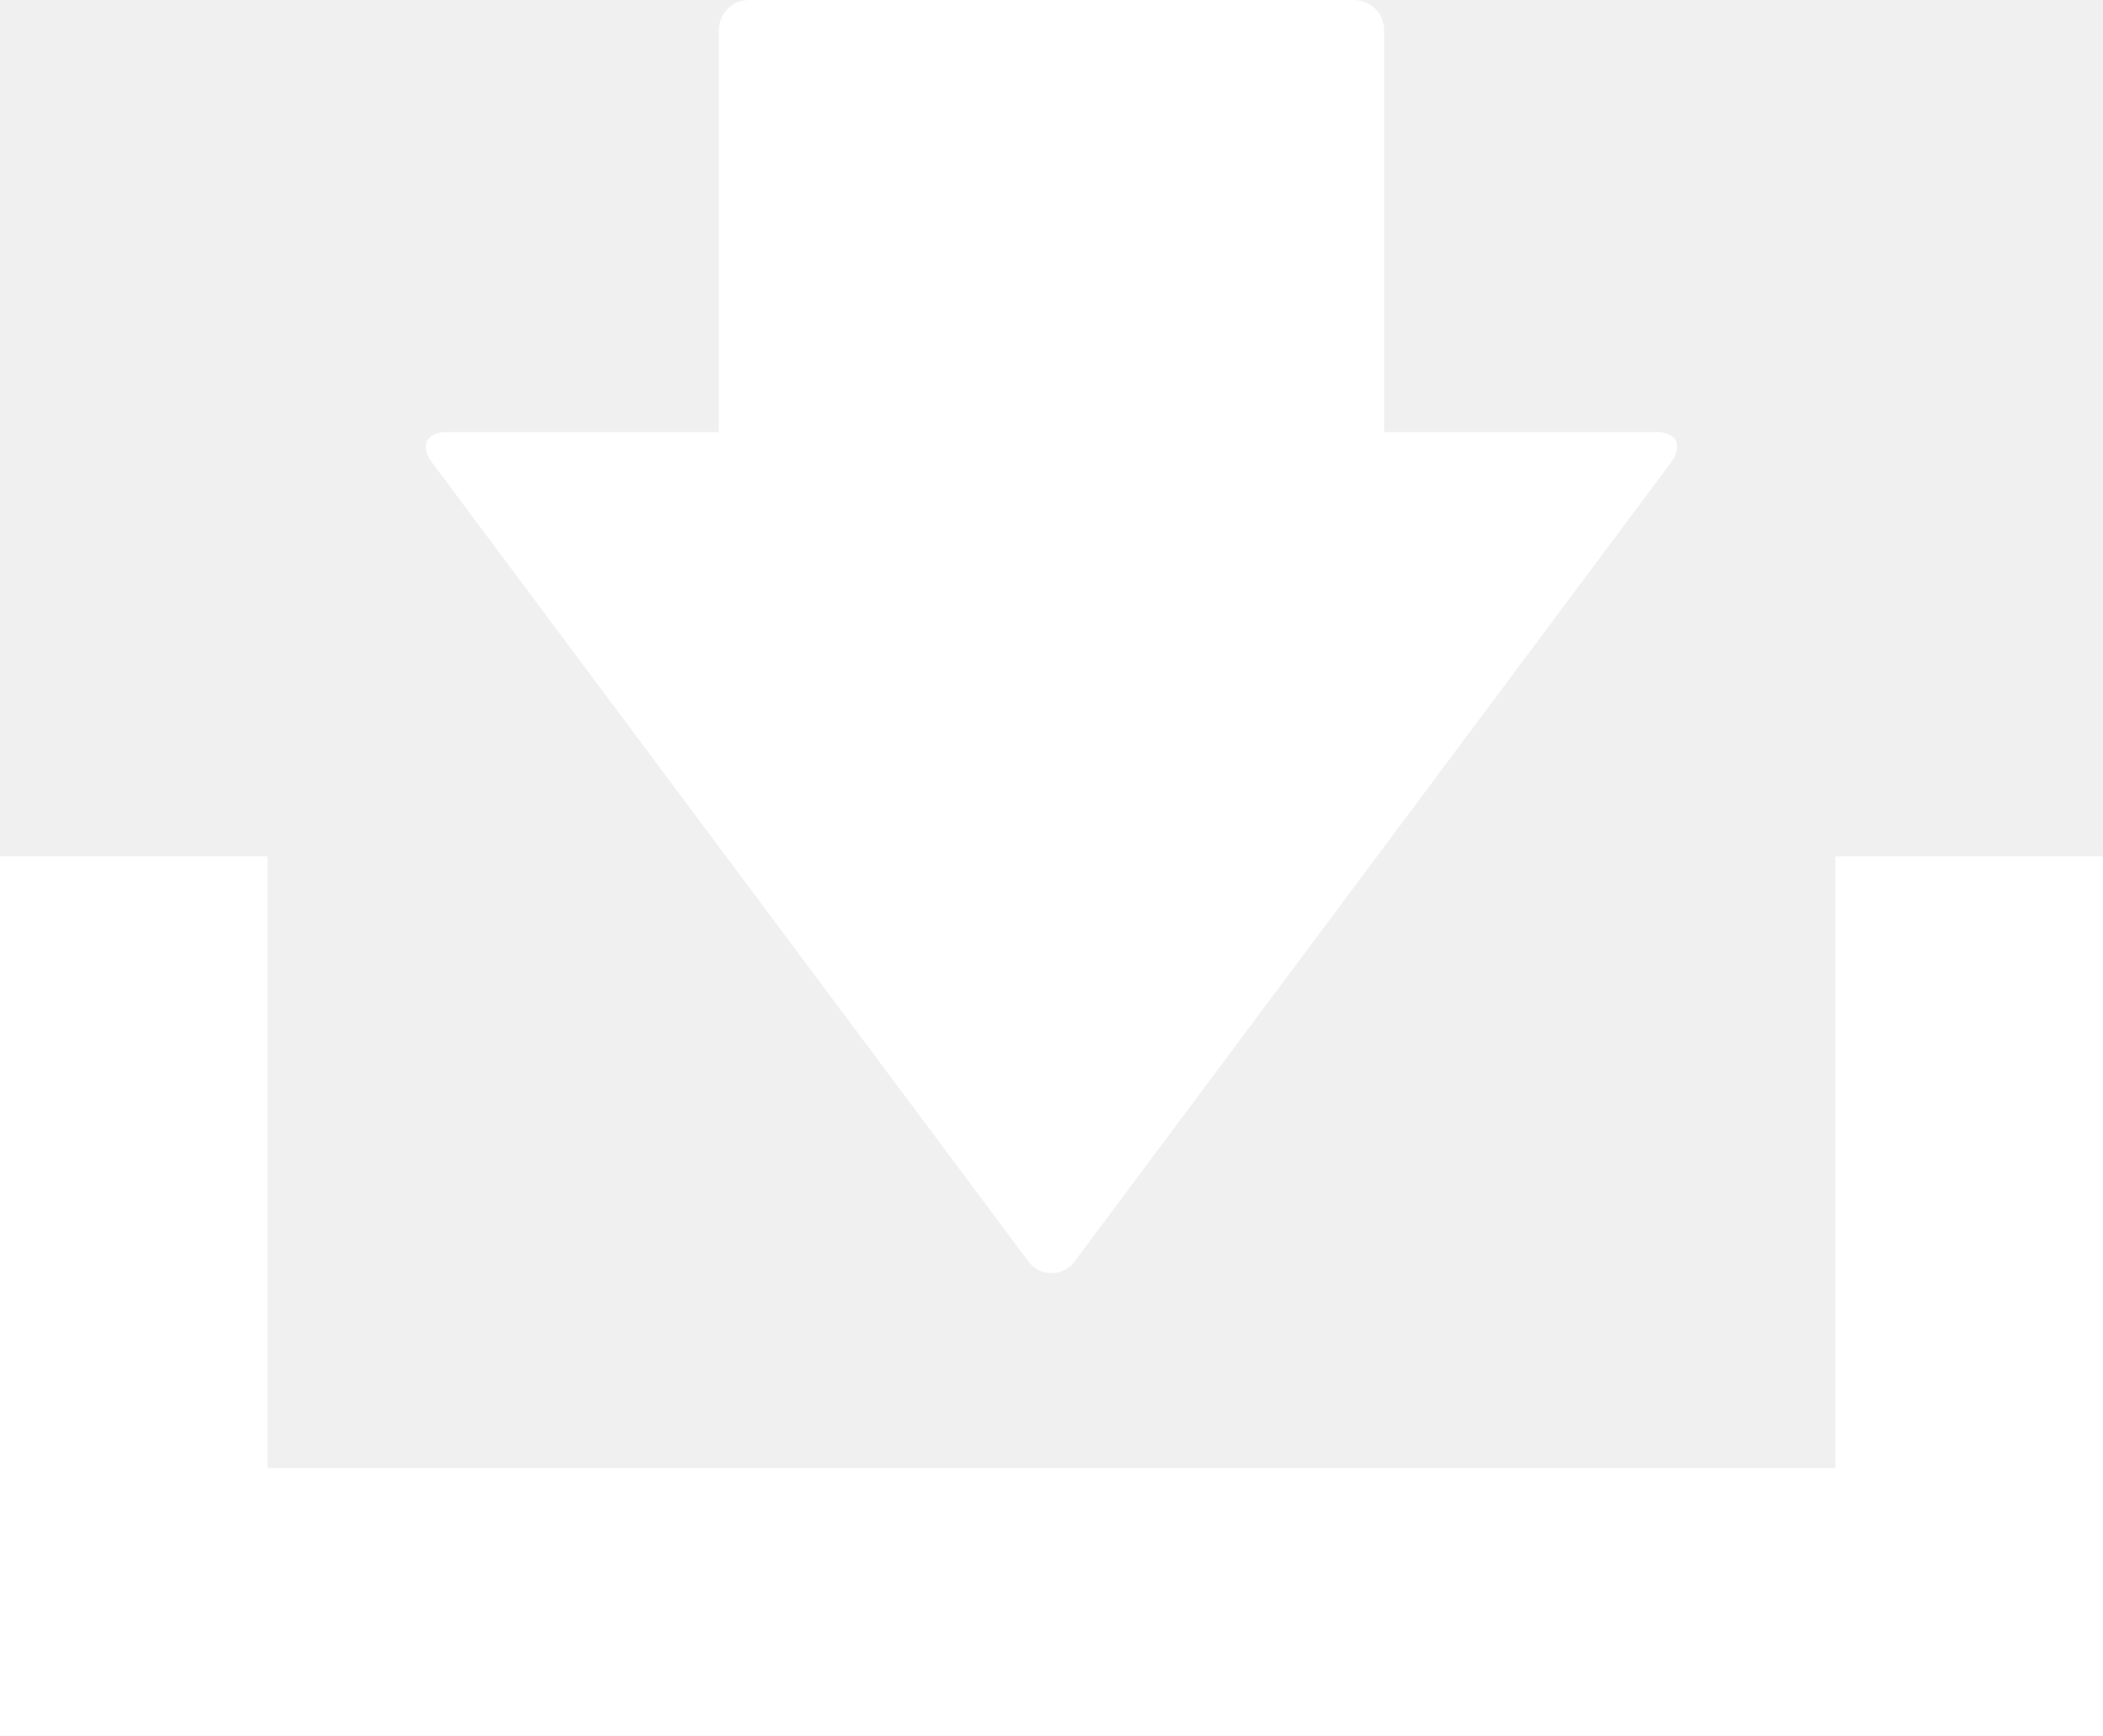
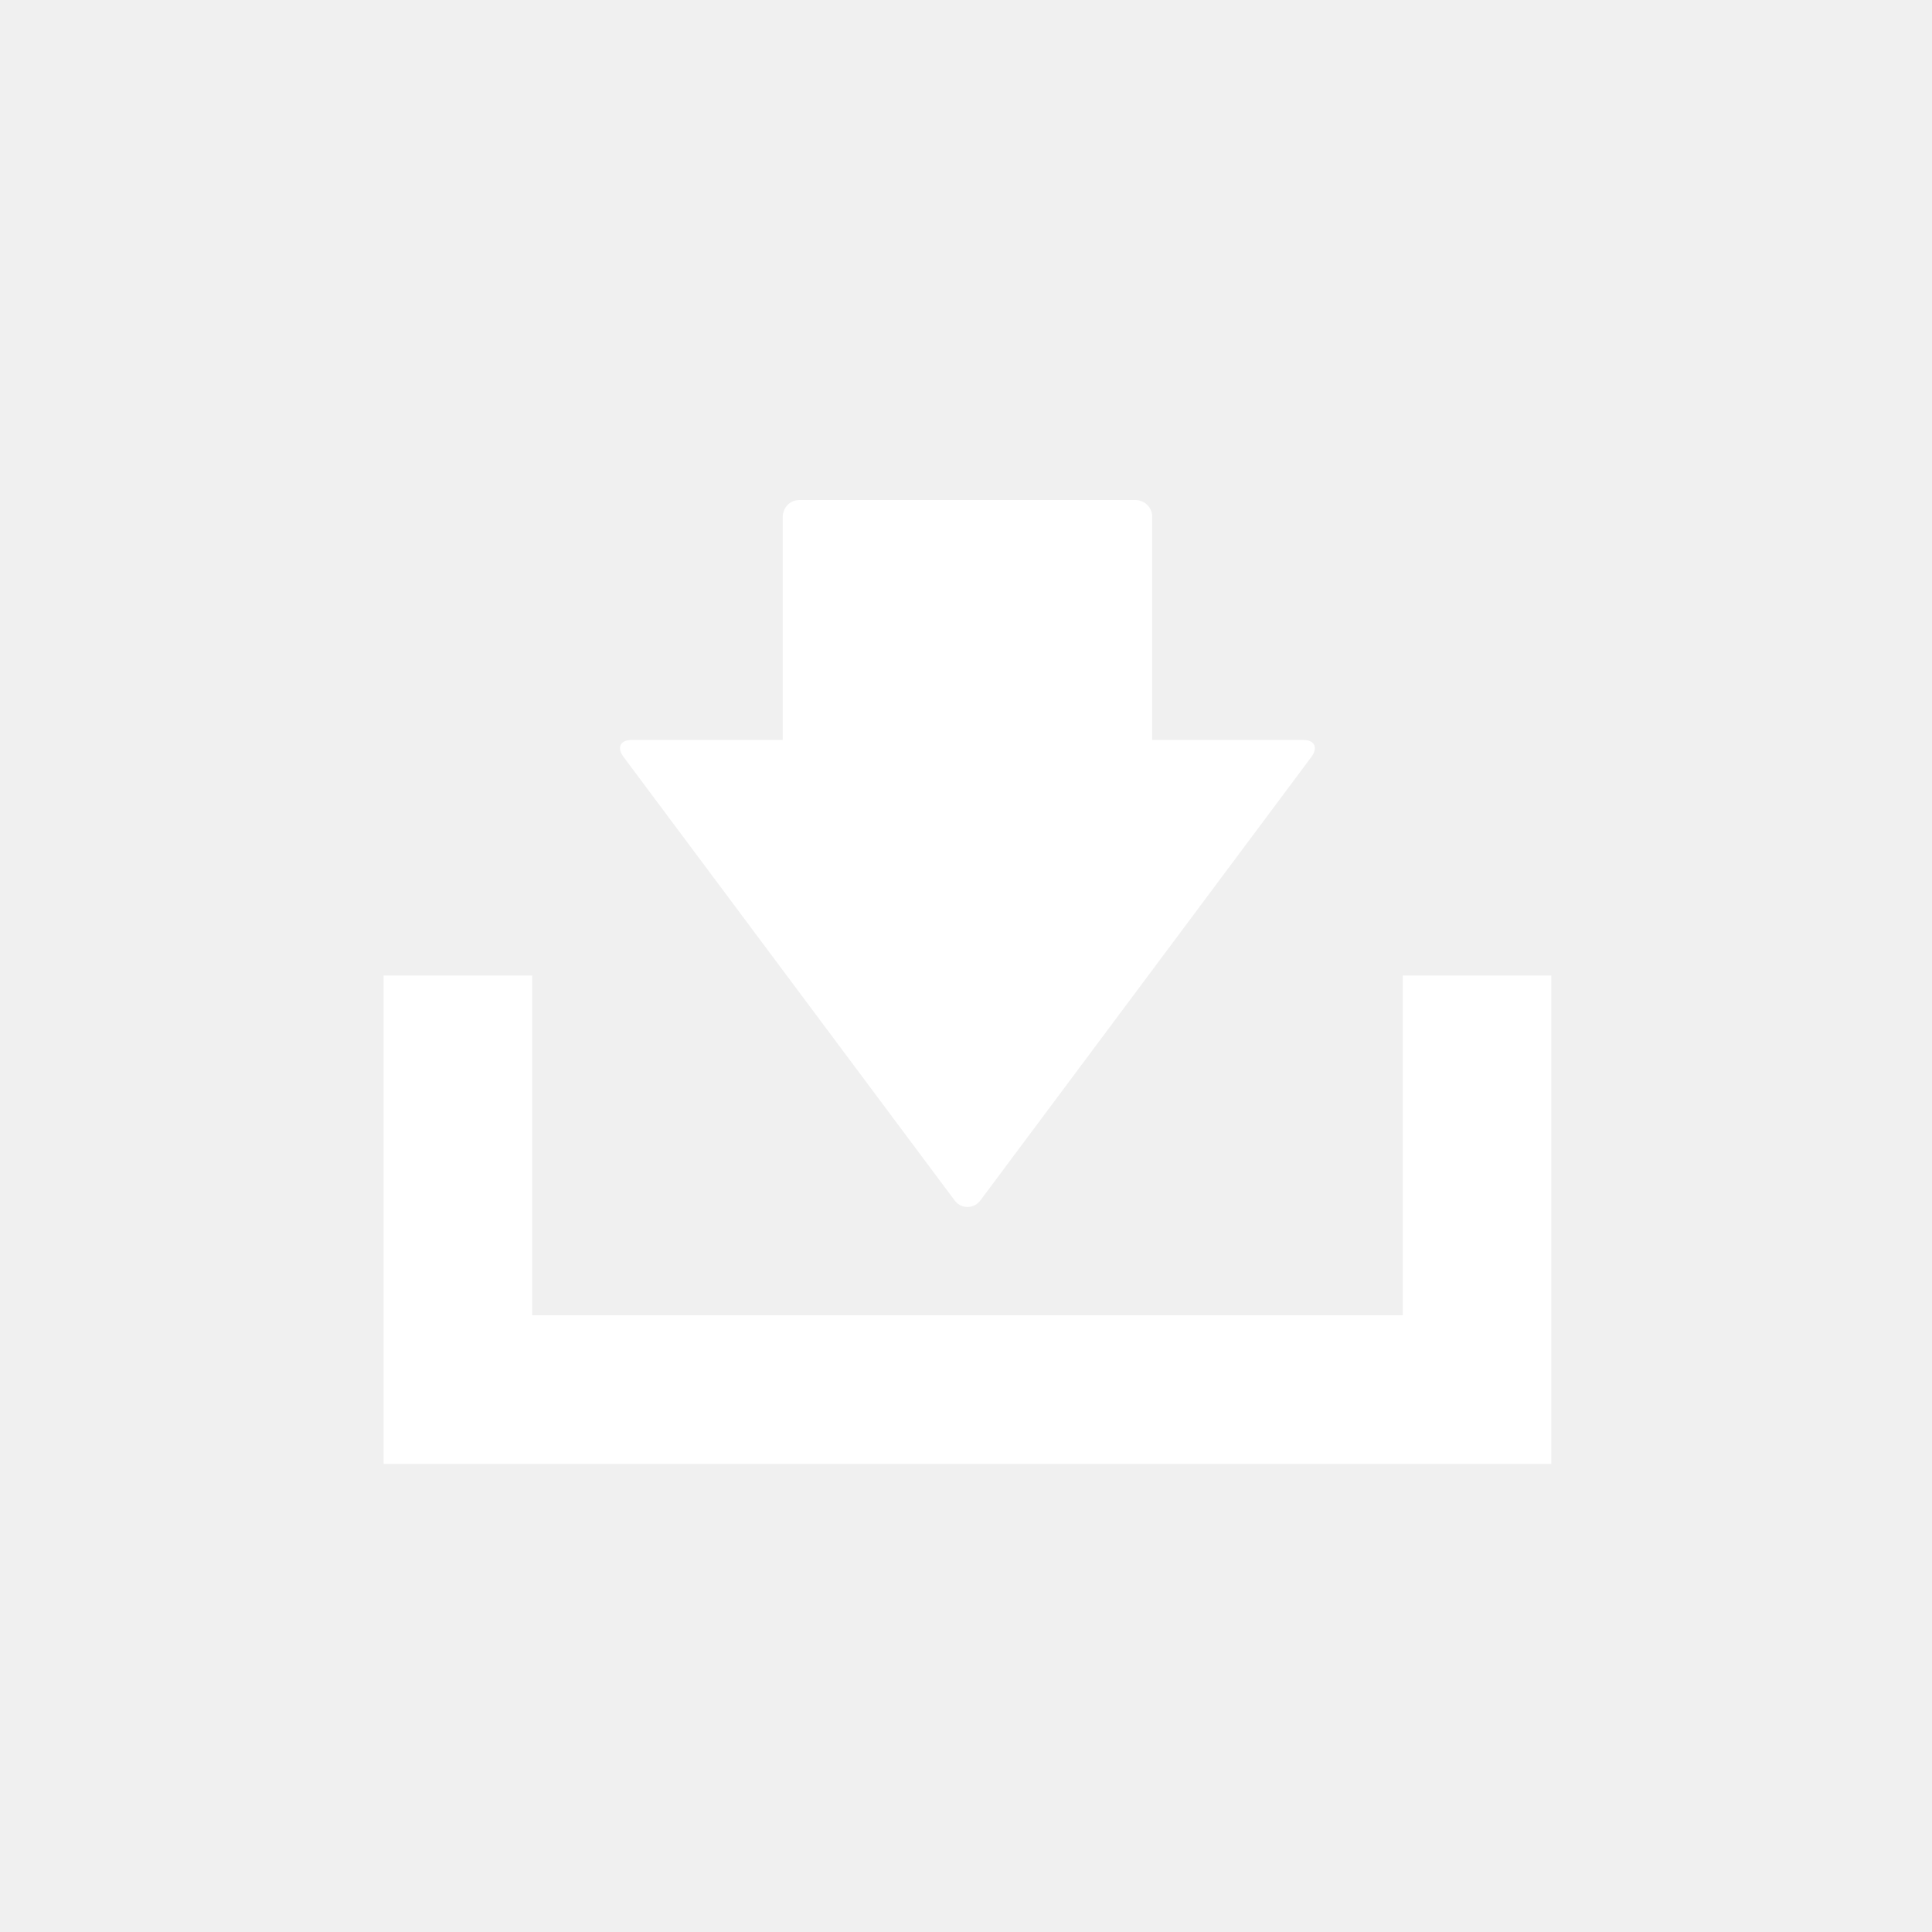
- <svg xmlns="http://www.w3.org/2000/svg" version="1.1" id="Layer_1" x="0px" y="0px" viewBox="0 0 55 45.4" enable-background="new 0 0 55 45.4" xml:space="preserve">
-   <path fill-rule="evenodd" clip-rule="evenodd" fill="#FFFFFF" d="M43.3,11.3h-7.1V0.8c0-0.5-0.4-0.8-0.8-0.8H19.6  c-0.5,0-0.8,0.4-0.8,0.8v10.5h-7.1c-0.6,0-0.7,0.4-0.4,0.8L26.9,33c0.3,0.4,0.9,0.4,1.2,0l15.6-20.9C44,11.7,43.9,11.3,43.3,11.3z" />
+ <svg xmlns="http://www.w3.org/2000/svg" version="1.1" id="Layer_1" x="0px" y="0px" viewBox="3552.3 -538.6 3095.4 3095.4" enable-background="new 3552.3 -538.6 3095.4 3095.4" xml:space="preserve">
+   <path fill="#FFFFFF" d="M5639.8,646.9h-241.5V289.7c0-17-13.6-27.2-27.2-27.2h-537.5c-17,0-27.2,13.6-27.2,27.2v357.2h-241.5  c-20.4,0-23.8,13.6-13.6,27.2L5082,1385c10.2,13.6,30.6,13.6,40.8,0l530.6-710.9C5663.6,660.5,5660.2,646.9,5639.8,646.9z" />
  <g>
-     <polygon fill="#FFFFFF" points="55,45.4 0,45.4 0,22.4 7,22.4 7,38.4 48,38.4 48,22.4 55,22.4  " />
+     <polygon fill="#FFFFFF" points="6037.8,1806.8 4166.9,1806.8 4166.9,1024.4 4405,1024.4 4405,1568.7 5799.7,1568.7 5799.7,1024.4    6037.8,1024.4  " />
  </g>
-   <g>
- </g>
-   <g>
- </g>
-   <g>
- </g>
-   <g>
- </g>
-   <g>
- </g>
-   <g>
- </g>
+   <rect x="3552.3" y="-538.6" fill="none" width="3095.4" height="3095.4" />
</svg>
